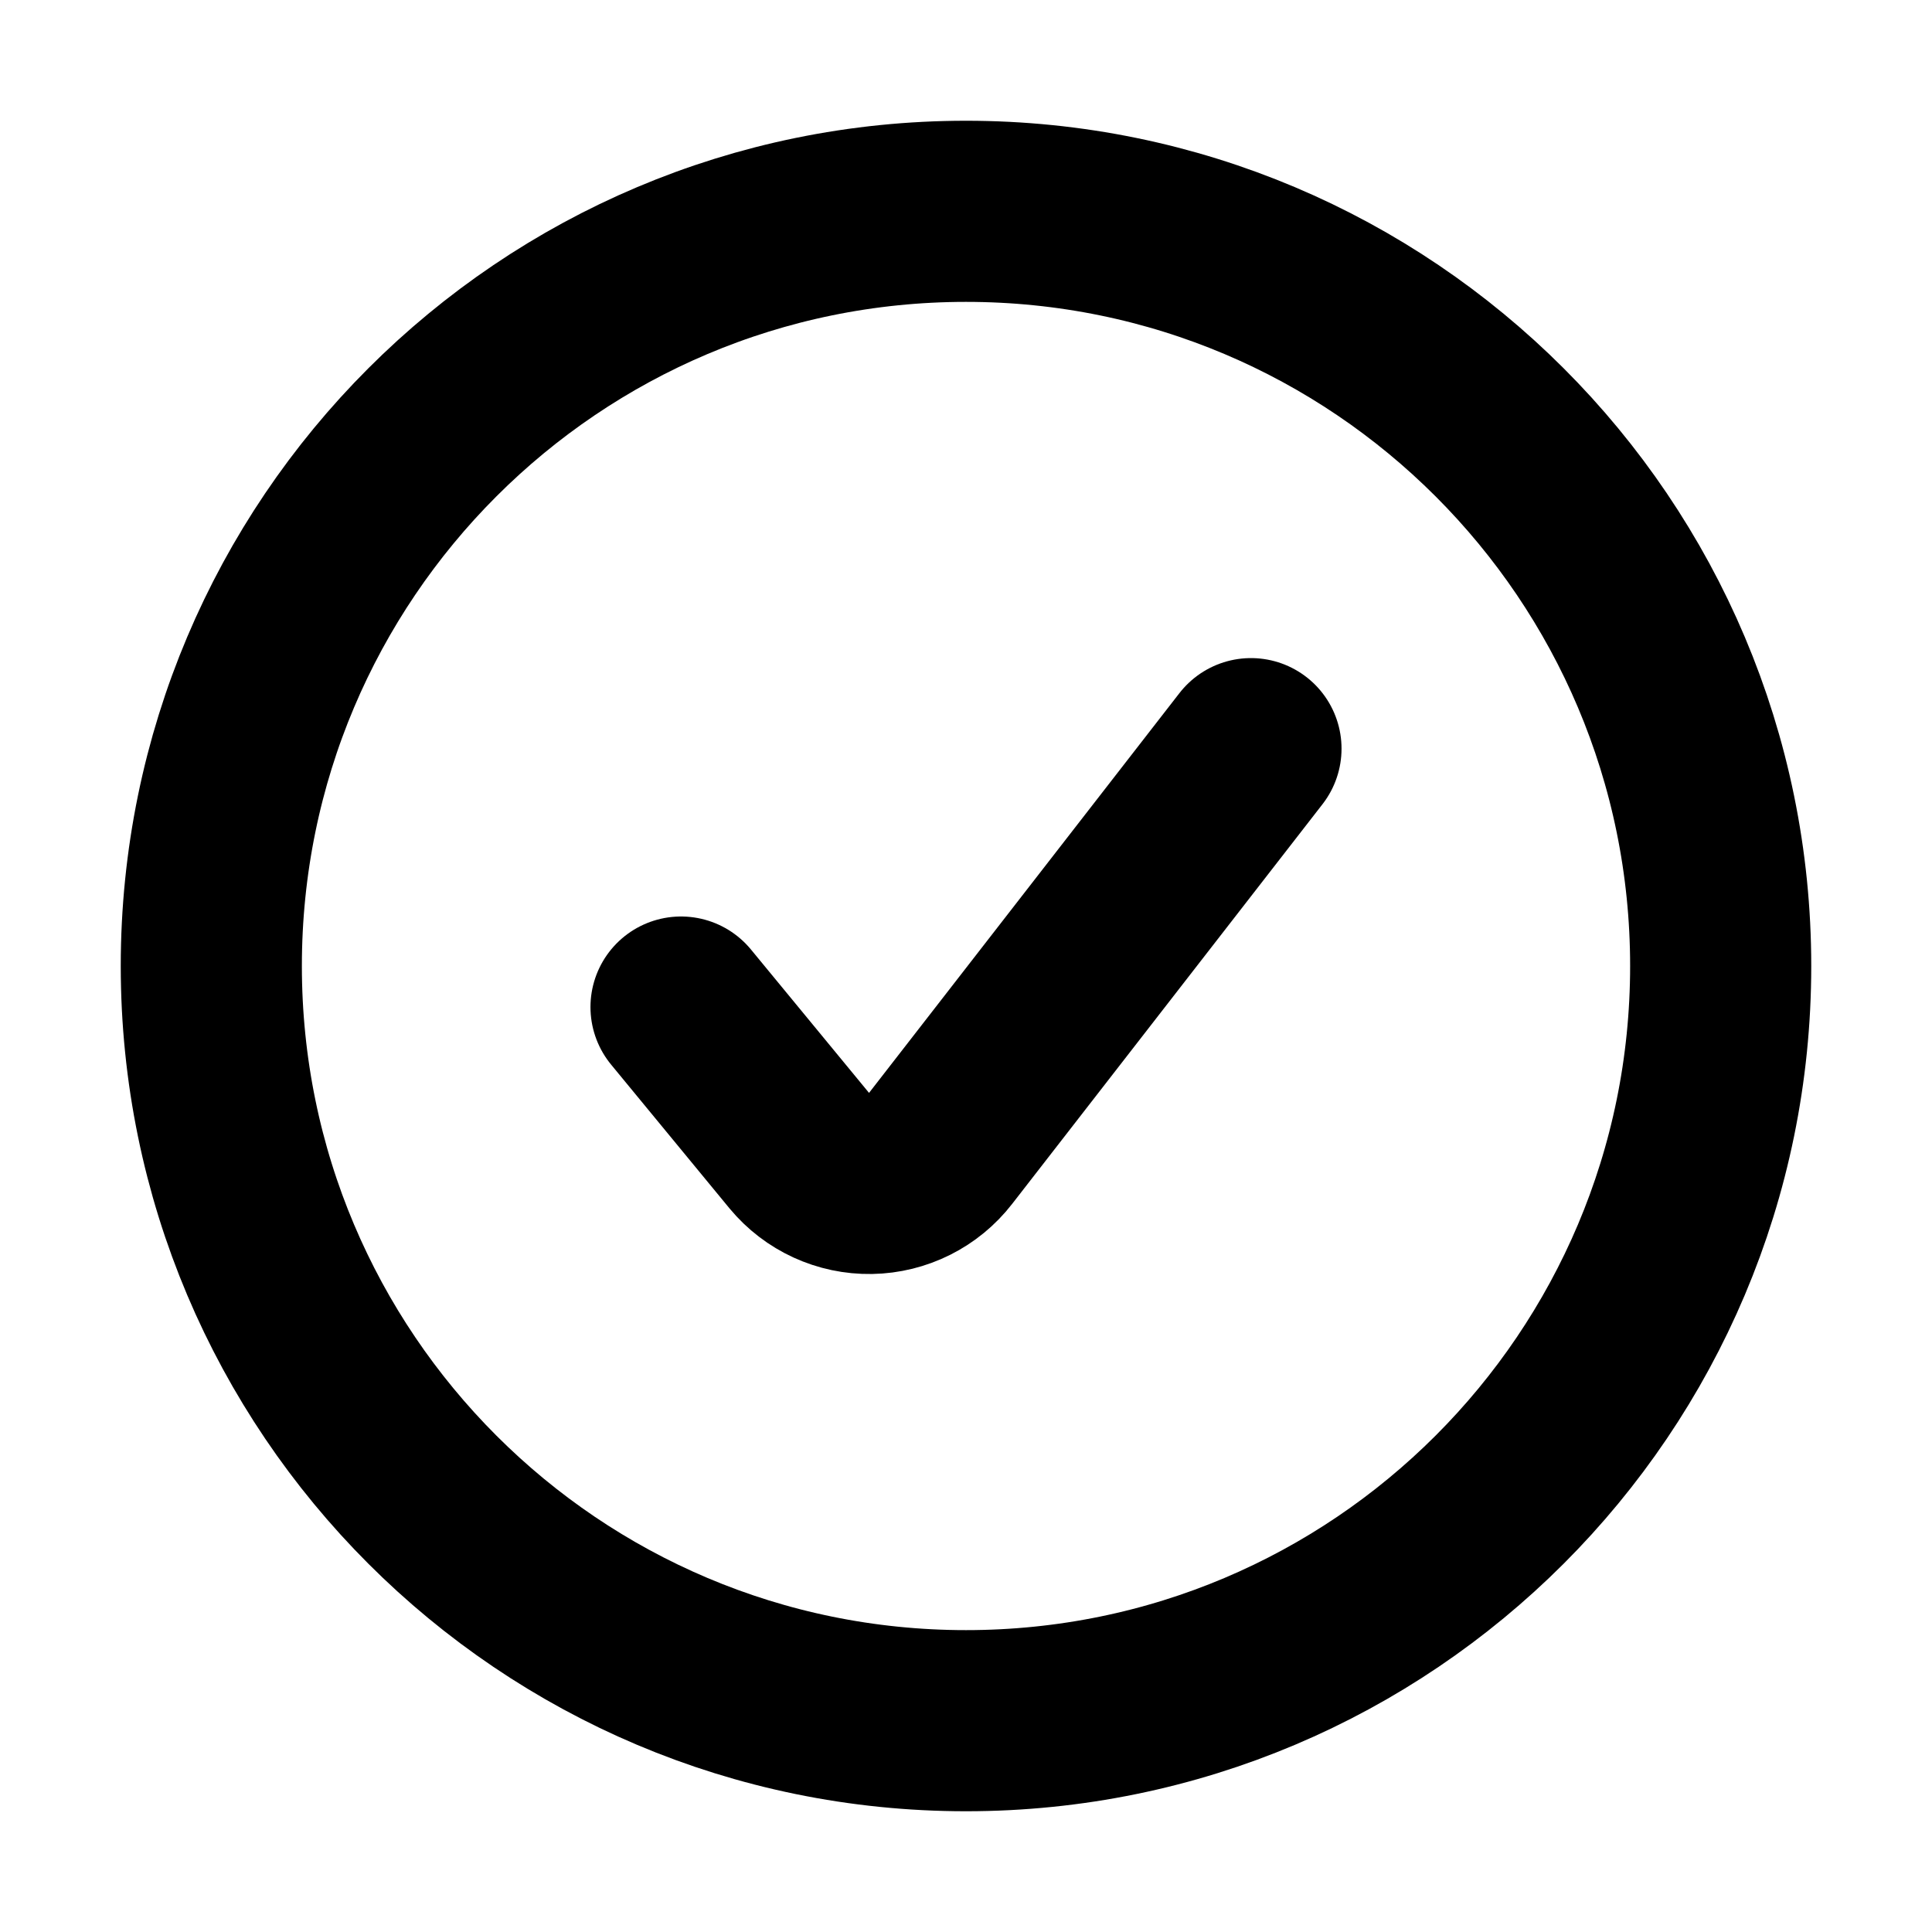
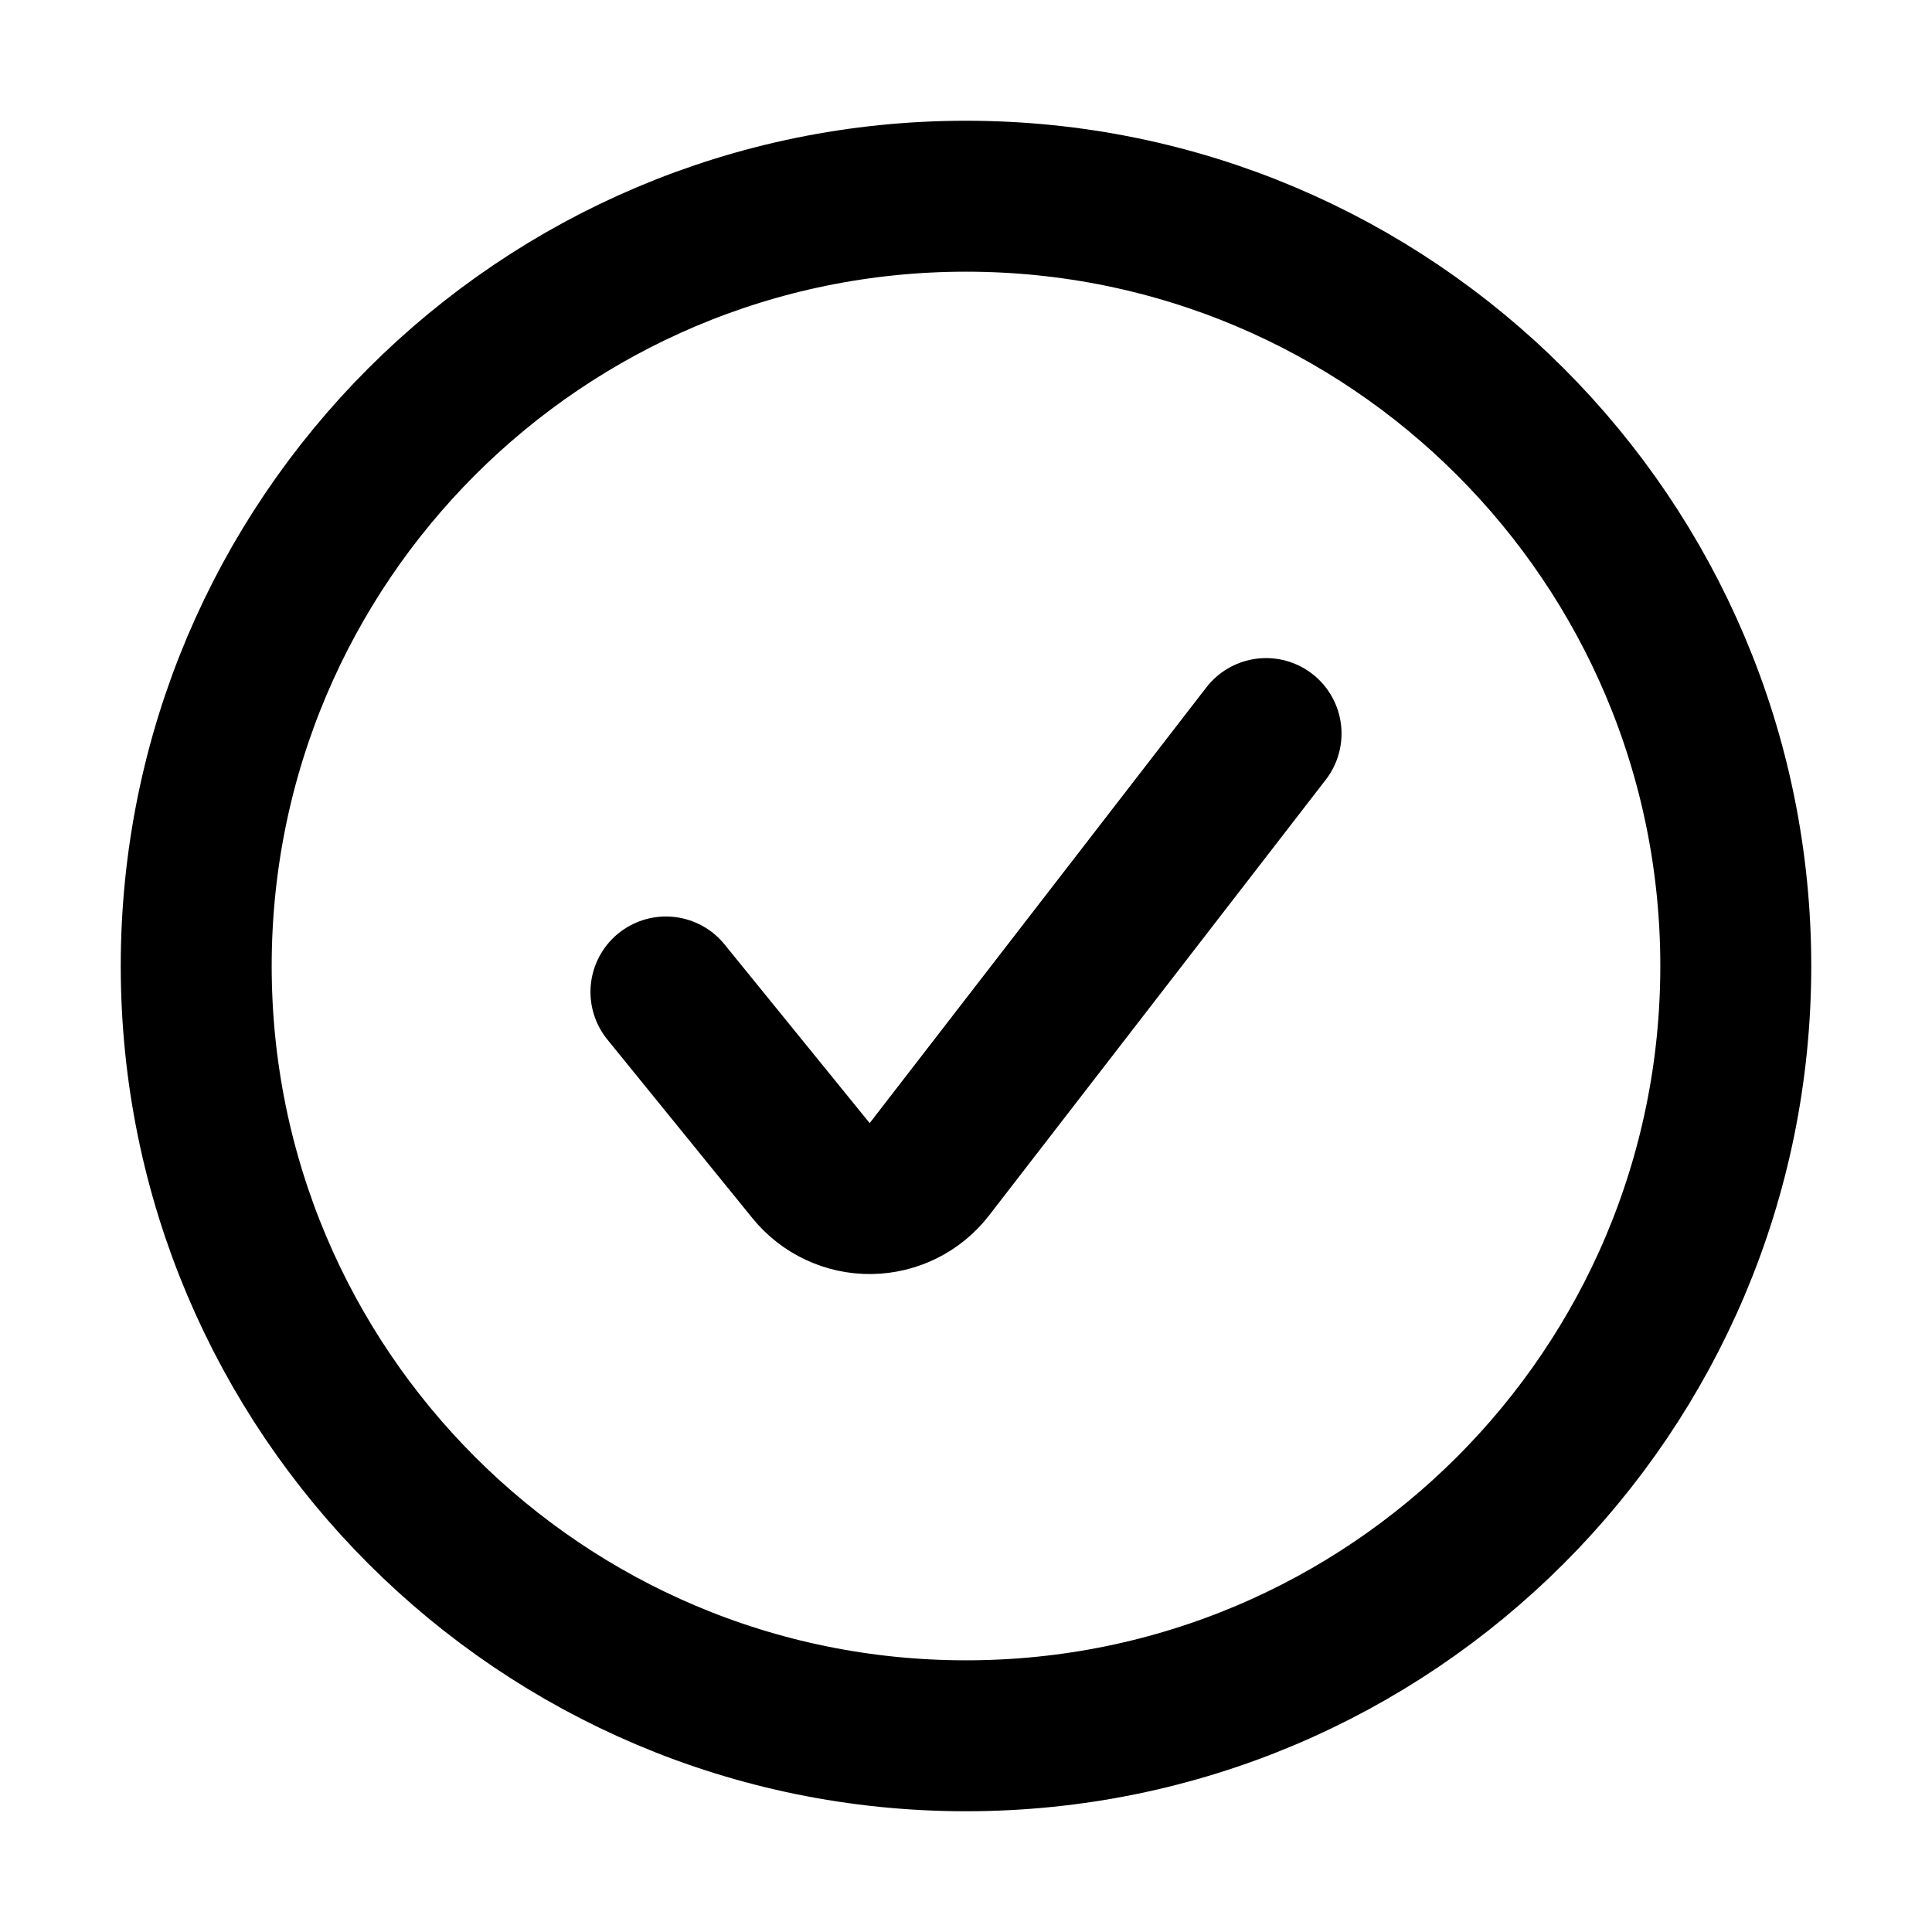
- <svg xmlns="http://www.w3.org/2000/svg" viewBox="0 0 16 16" fill="none" stroke="currentColor" stroke-width="1.5" stroke-linecap="round" stroke-linejoin="round">
-   <path d="M1.75 8A6.25 6.25 0 1 0 14.25 8A6.25 6.25 0 1 0 1.75 8Z" />
-   <path d="M5.64 8.34L6.62 9.53A0.75 0.75 0 0 0 7.79 9.51L10.36 6.2" />
+ <svg xmlns="http://www.w3.org/2000/svg" viewBox="0 0 16 16" fill="none" stroke="currentColor" stroke-width="1.25" stroke-linecap="round" stroke-linejoin="round">
+   <path d="M1.625 8A6.375 6.375 0 1 0 14.375 8A6.375 6.375 0 1 0 1.625 8Z" />
+   <path d="M5.515 8.215L6.717 9.695A0.625 0.625 0 0 0 7.697 9.683L10.485 6.075" />
</svg>
